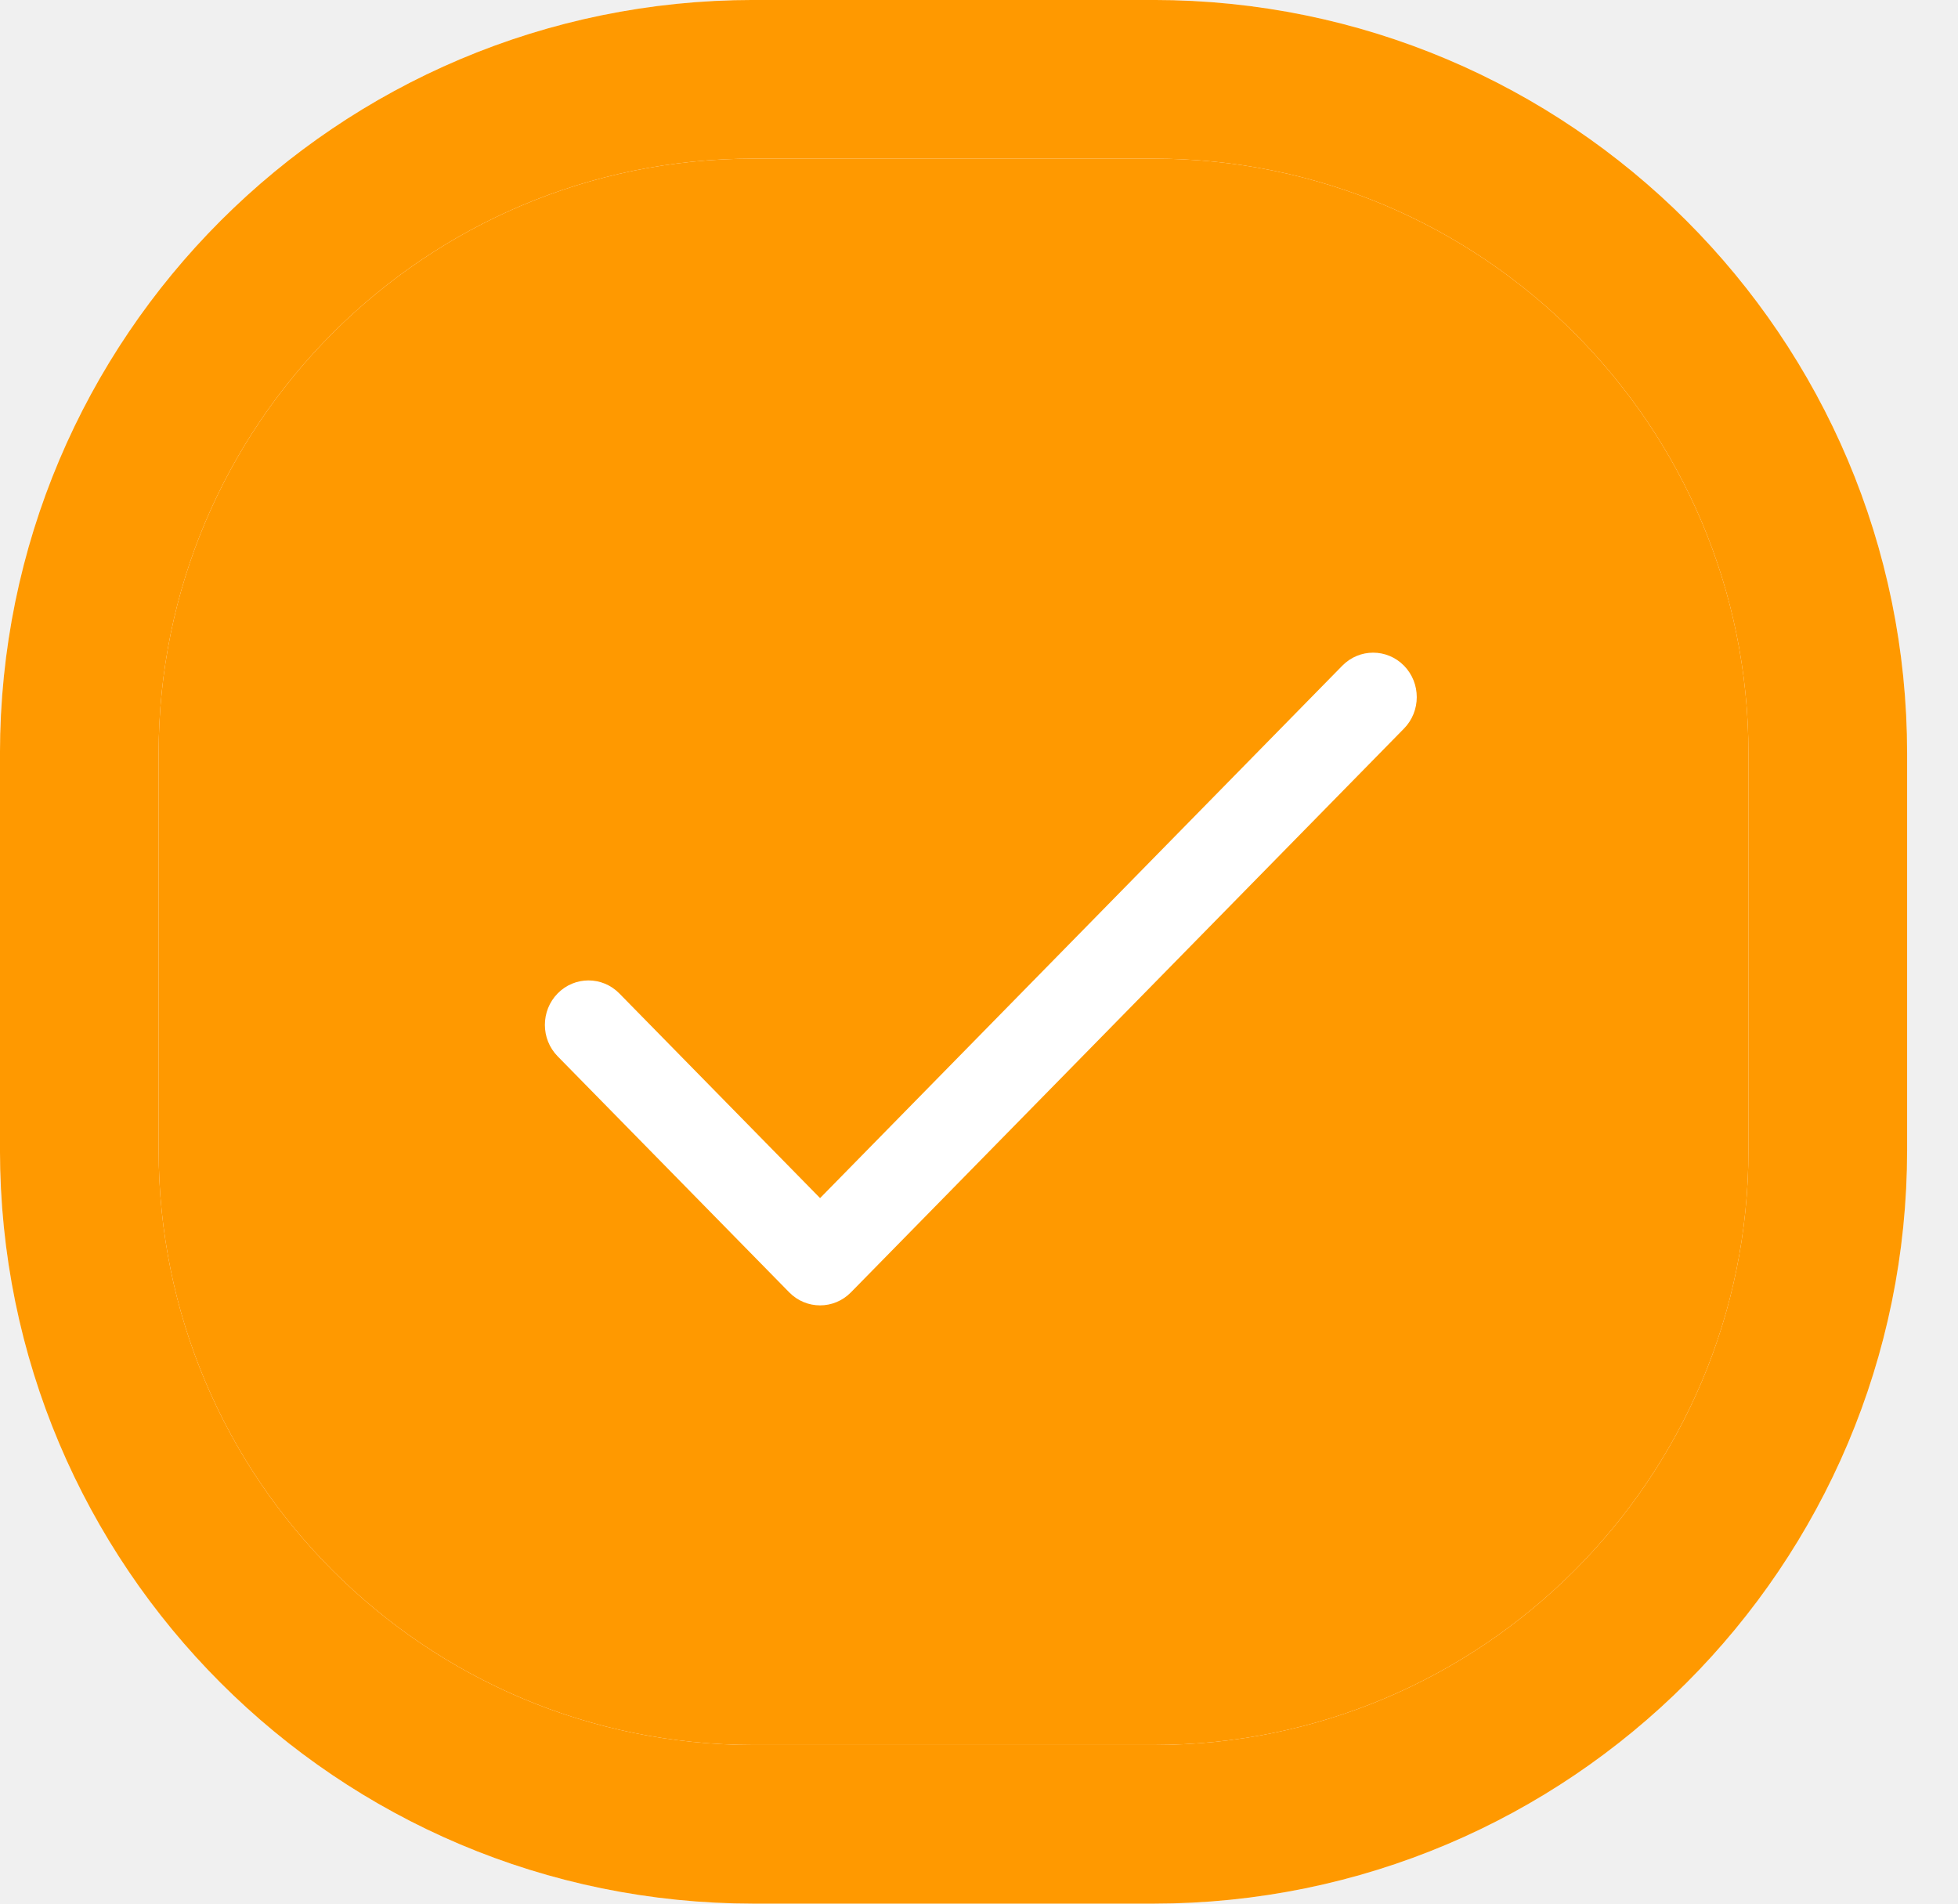
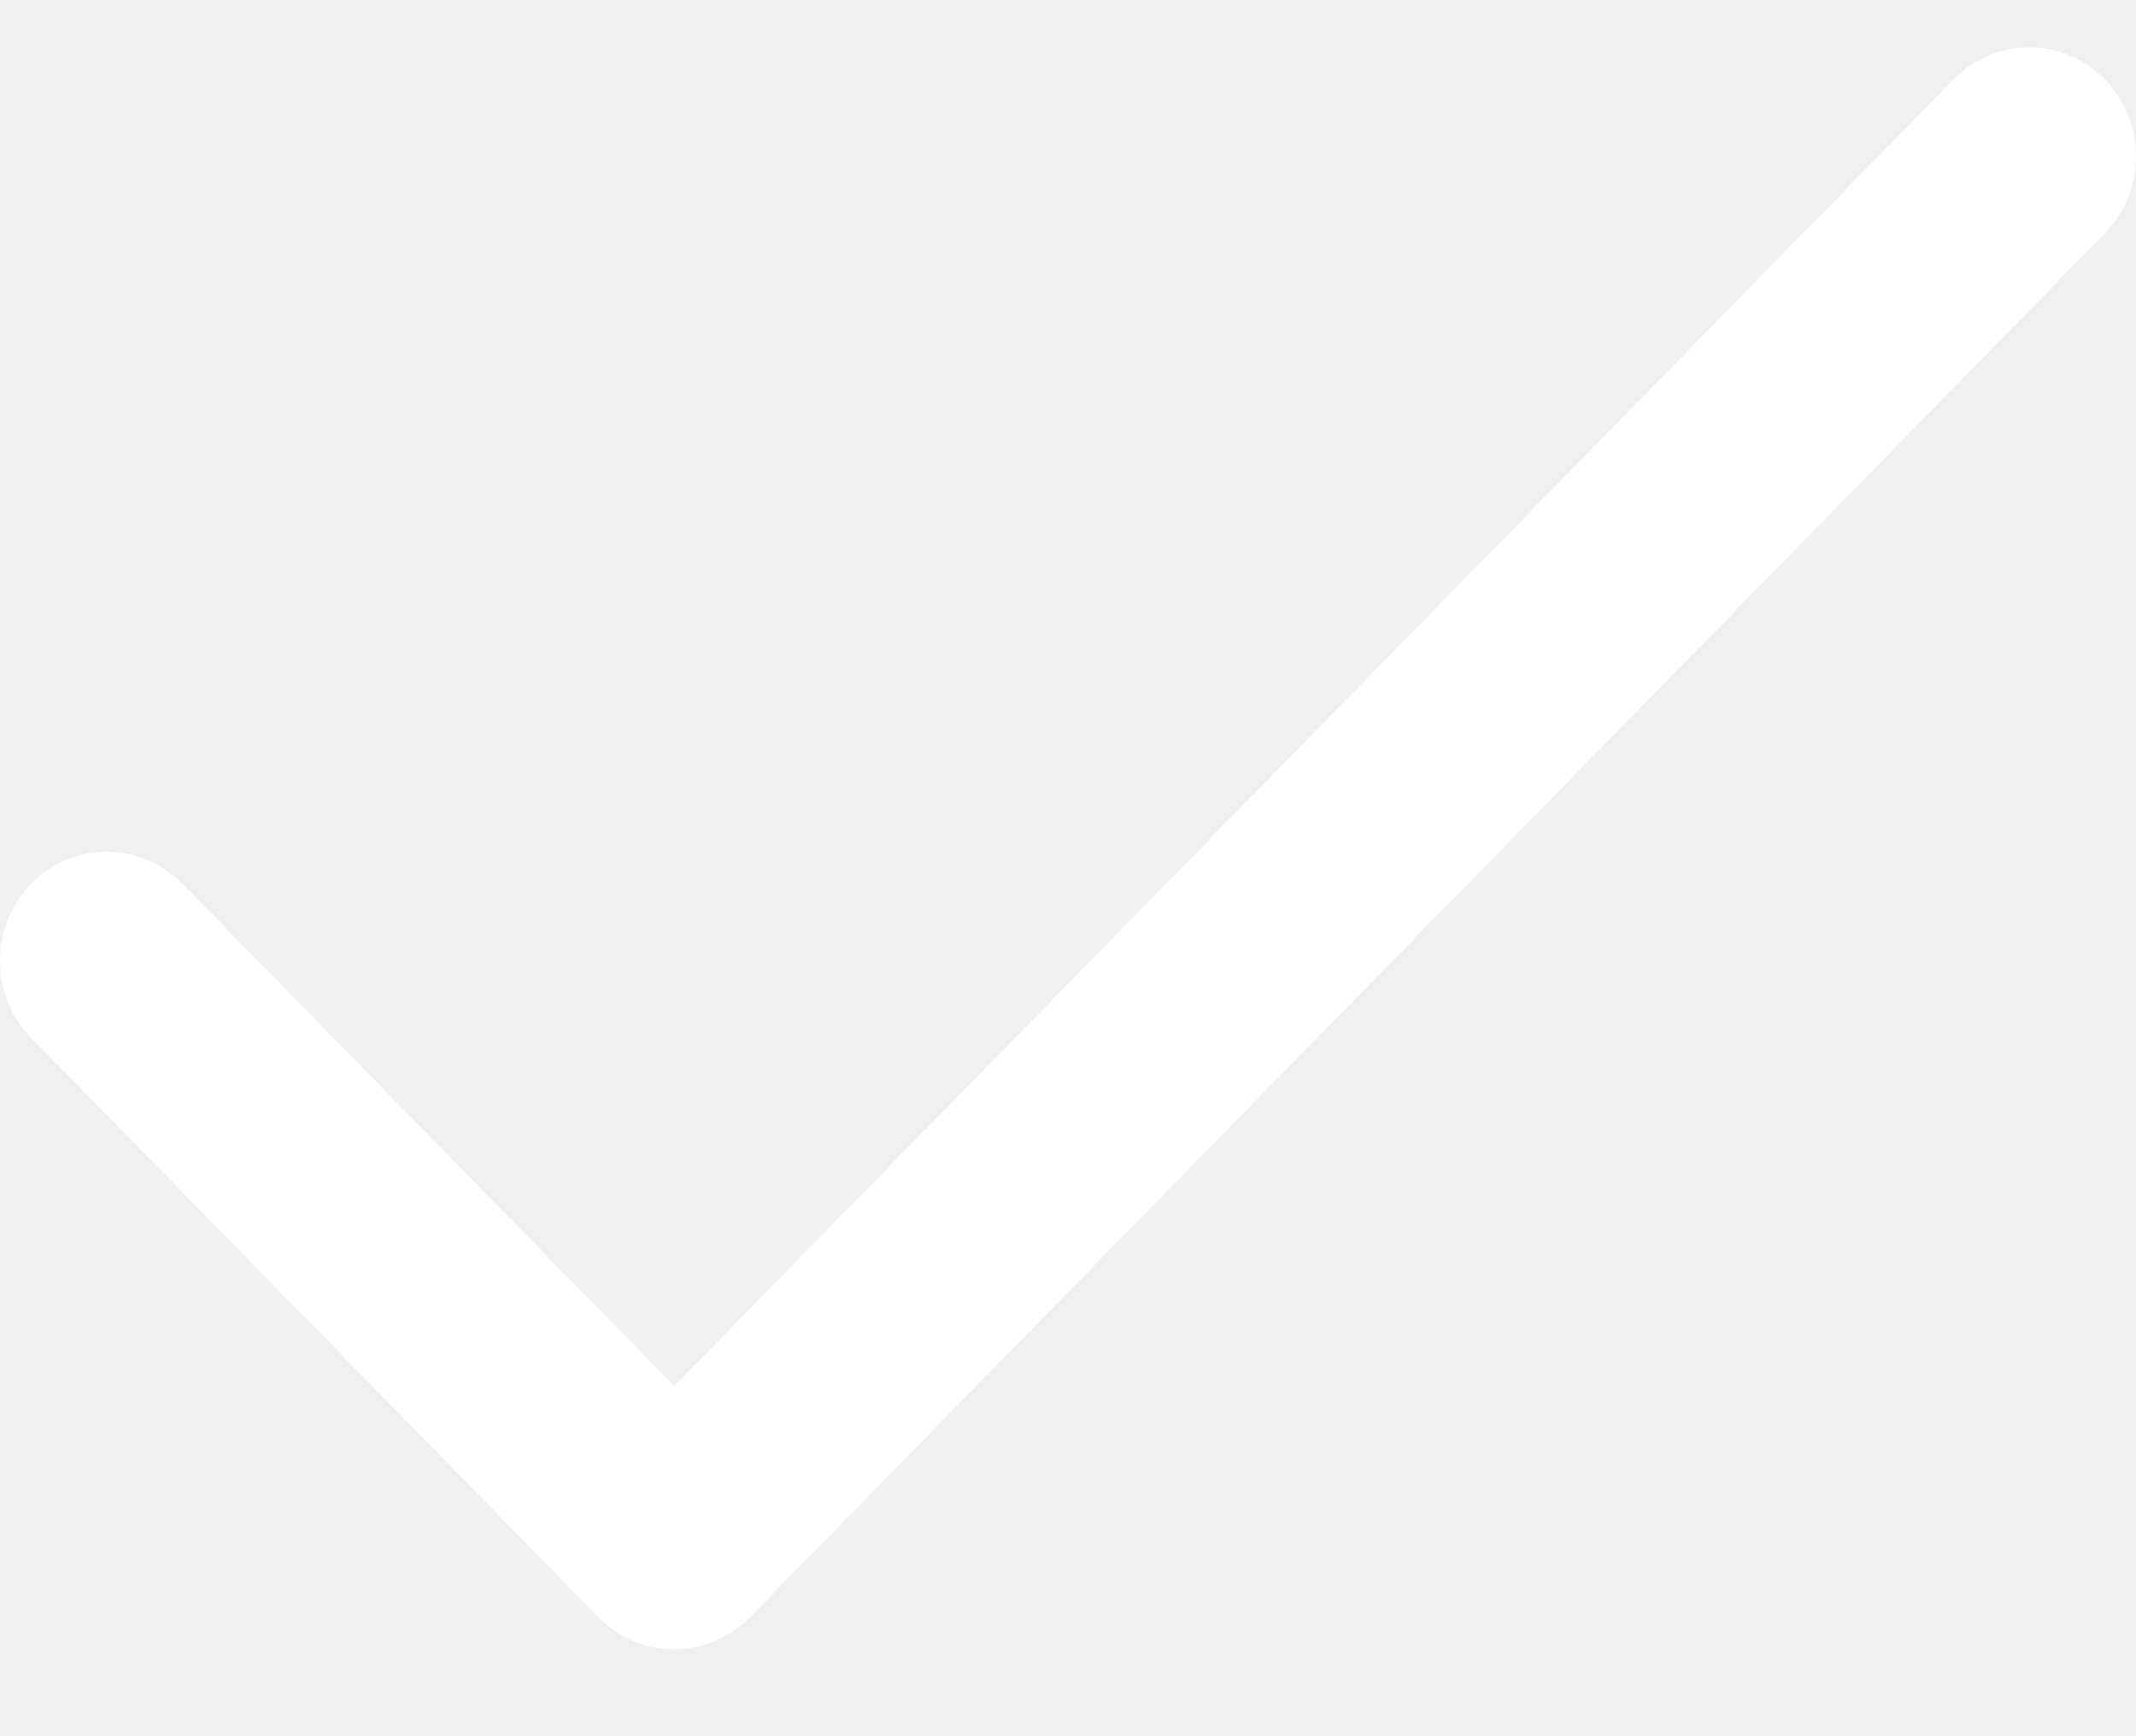
- <svg xmlns="http://www.w3.org/2000/svg" width="36" height="35" viewBox="0 0 36 35" fill="none">
-   <rect x="1.458" y="1.458" width="32.148" height="32.083" rx="12.396" fill="#FF9900" />
-   <rect x="1.458" y="1.458" width="32.148" height="32.083" rx="12.396" stroke="white" stroke-width="2.917" />
-   <rect x="1.458" y="1.458" width="32.148" height="32.083" rx="12.396" stroke="#FF9900" stroke-width="2.917" />
-   <path d="M25.814 12.239C25.501 11.92 24.993 11.92 24.68 12.239L15.078 22.028L11.387 18.265C11.074 17.946 10.566 17.946 10.253 18.265C9.94 18.584 9.94 19.102 10.253 19.421L14.511 23.761C14.824 24.08 15.332 24.08 15.645 23.761L25.814 13.395C26.127 13.076 26.127 12.558 25.814 12.239Z" fill="white" />
+ <svg xmlns="http://www.w3.org/2000/svg" width="16" height="13" viewBox="0 0 16 13" fill="none">
+   <path d="M15.766 0.594C15.453 0.275 14.947 0.275 14.634 0.594L5.05 10.383L1.366 6.62C1.053 6.301 0.547 6.301 0.234 6.62C-0.078 6.939 -0.078 7.456 0.234 7.775L4.484 12.116C4.796 12.435 5.303 12.434 5.616 12.116L15.766 1.749C16.078 1.43 16.078 0.913 15.766 0.594Z" fill="white" />
</svg>
